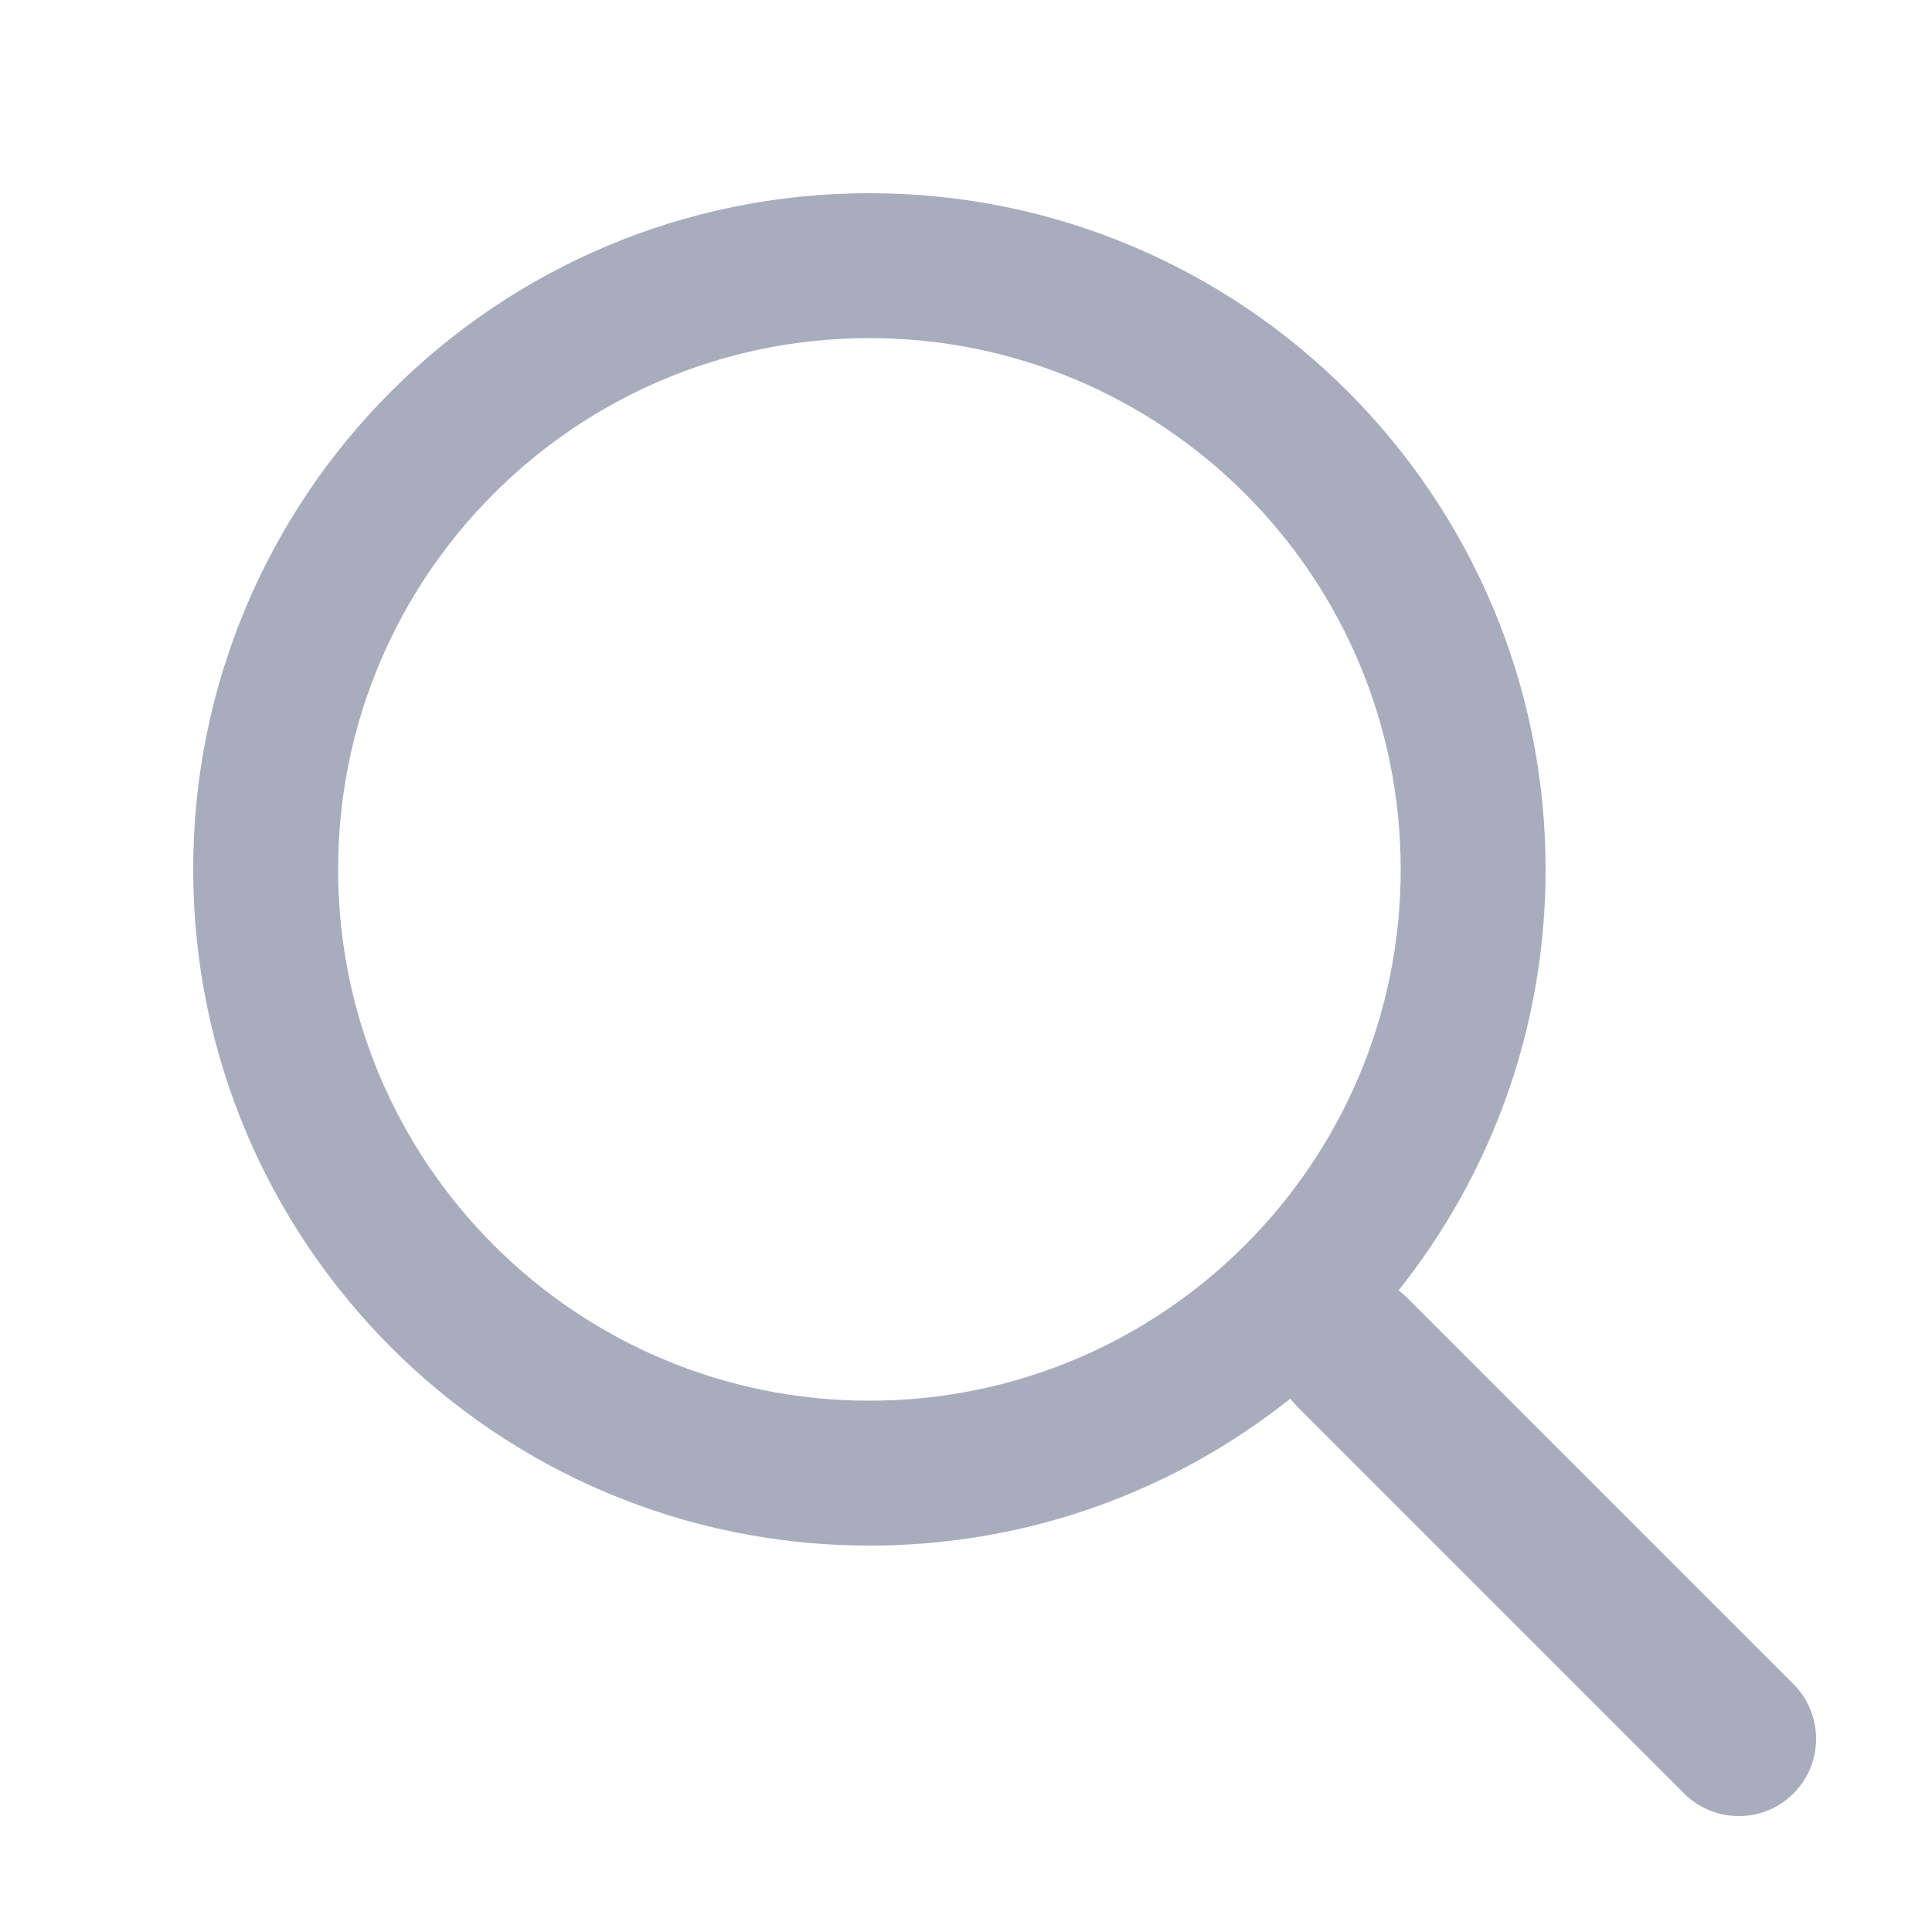
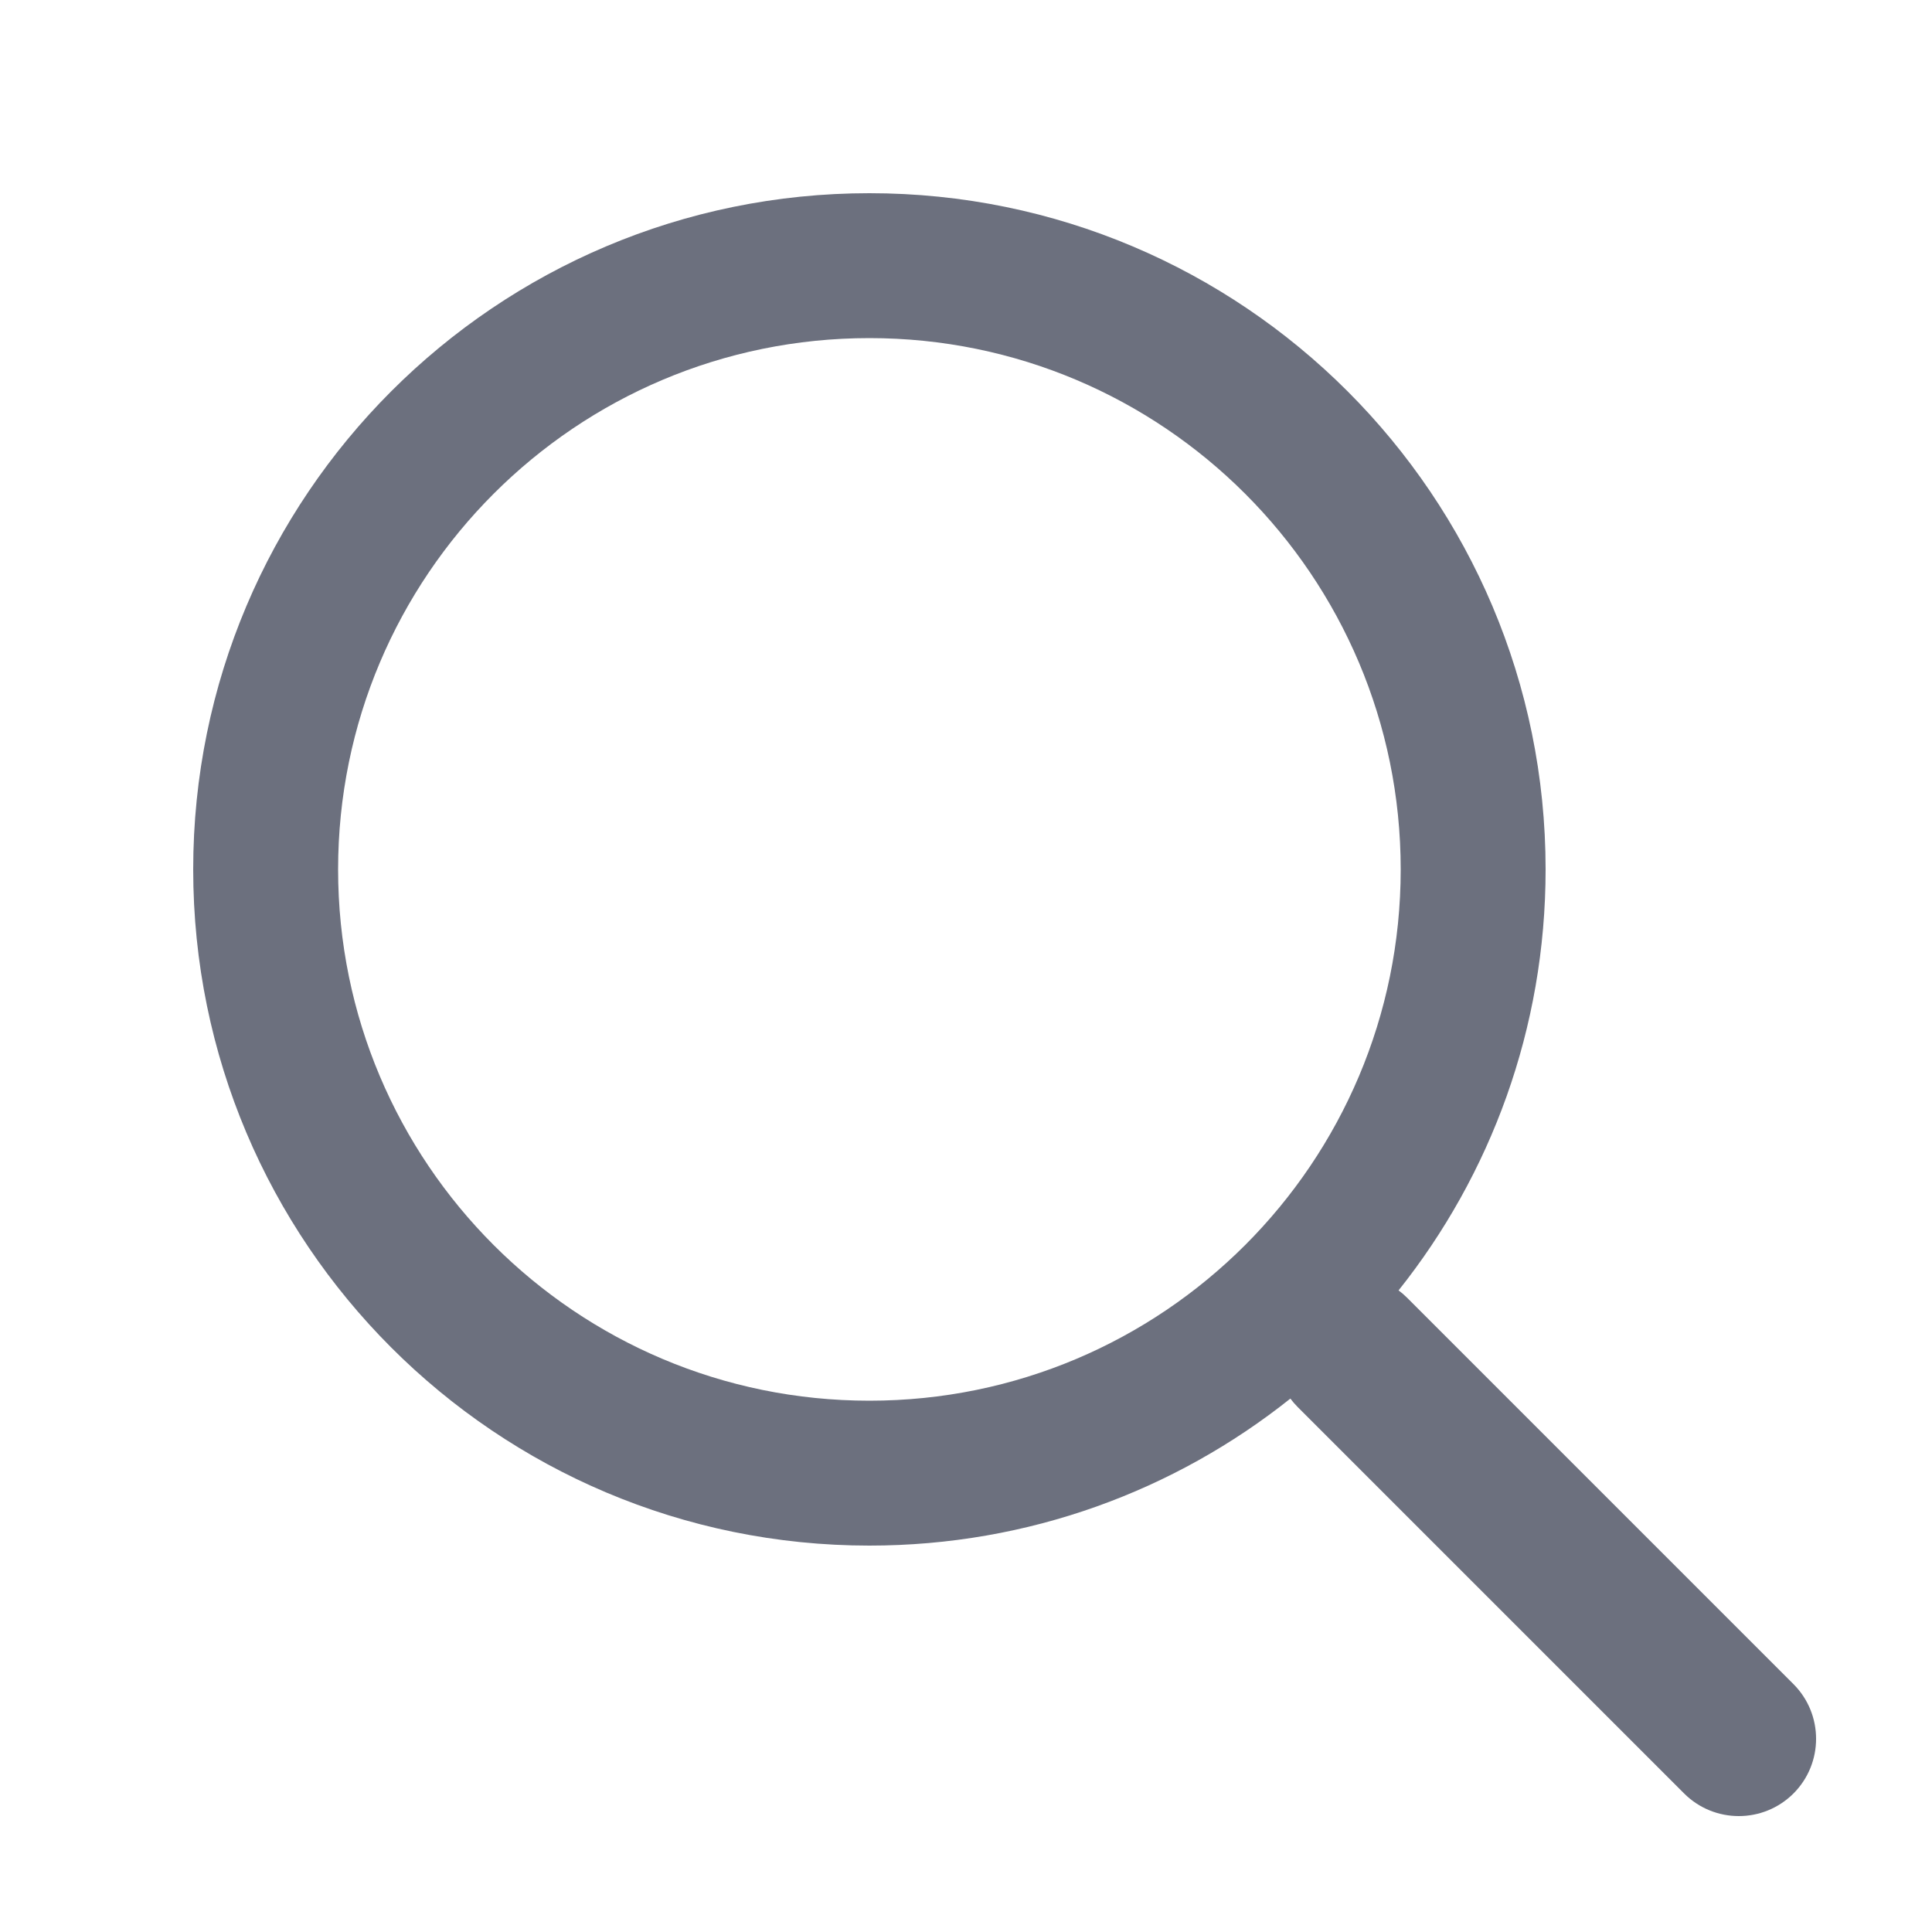
<svg xmlns="http://www.w3.org/2000/svg" width="20" height="20" viewBox="0 0 20 20" fill="none">
-   <path fill-rule="evenodd" clip-rule="evenodd" d="M14.5 9C14.5 12.038 12.038 14.5 9 14.5C5.962 14.5 3.5 12.038 3.5 9C3.5 5.962 5.962 3.5 9 3.5C12.038 3.5 14.5 5.962 14.5 9ZM13.358 14.478C12.162 15.431 10.648 16 9 16C5.134 16 2 12.866 2 9C2 5.134 5.134 2 9 2C12.866 2 16 5.134 16 9C16 10.648 15.431 12.162 14.478 13.358C14.509 13.381 14.538 13.406 14.566 13.434L18.566 17.434C18.878 17.747 18.878 18.253 18.566 18.566C18.253 18.878 17.747 18.878 17.434 18.566L13.434 14.566C13.406 14.538 13.381 14.509 13.358 14.478Z" fill="#A8ADBD" />
+   <path fill-rule="evenodd" clip-rule="evenodd" d="M14.5 9C14.5 12.038 12.038 14.5 9 14.5C5.962 14.5 3.5 12.038 3.5 9C3.5 5.962 5.962 3.5 9 3.5C12.038 3.5 14.5 5.962 14.5 9ZM13.358 14.478C12.162 15.431 10.648 16 9 16C5.134 16 2 12.866 2 9C2 5.134 5.134 2 9 2C12.866 2 16 5.134 16 9C16 10.648 15.431 12.162 14.478 13.358C14.509 13.381 14.538 13.406 14.566 13.434L18.566 17.434C18.878 17.747 18.878 18.253 18.566 18.566C18.253 18.878 17.747 18.878 17.434 18.566L13.434 14.566C13.406 14.538 13.381 14.509 13.358 14.478Z" fill="#6C707E" />
</svg>
